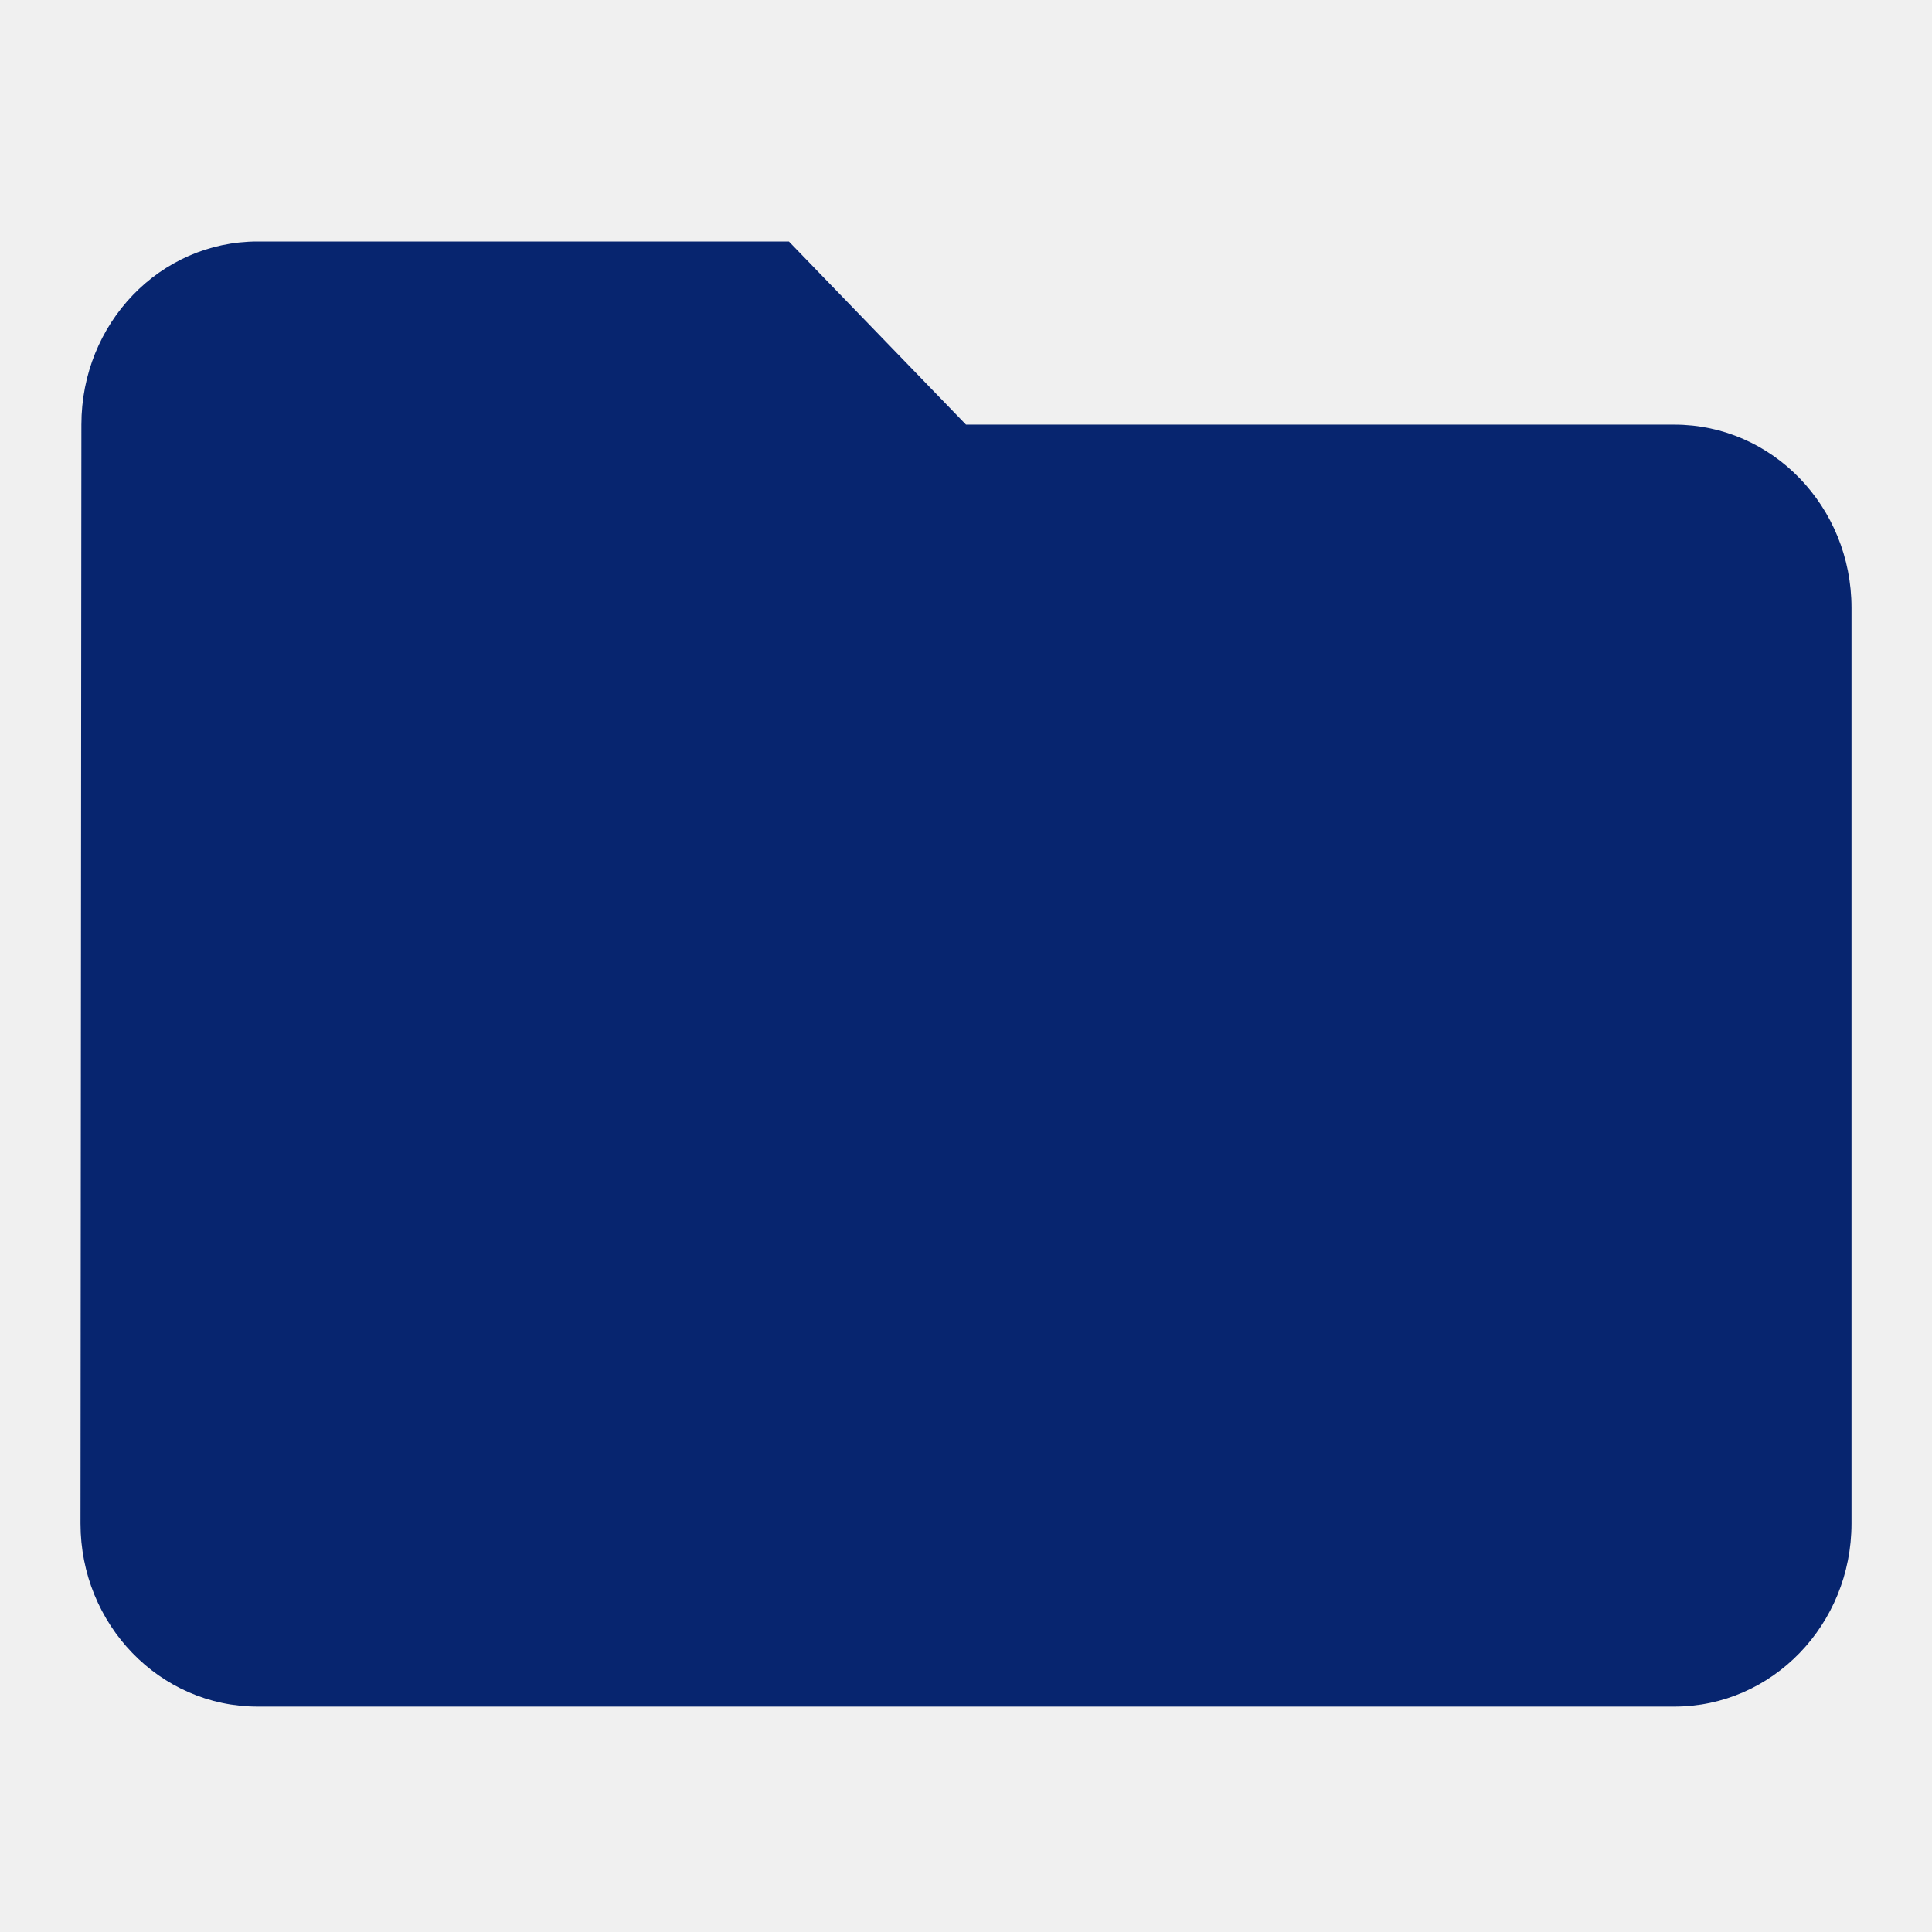
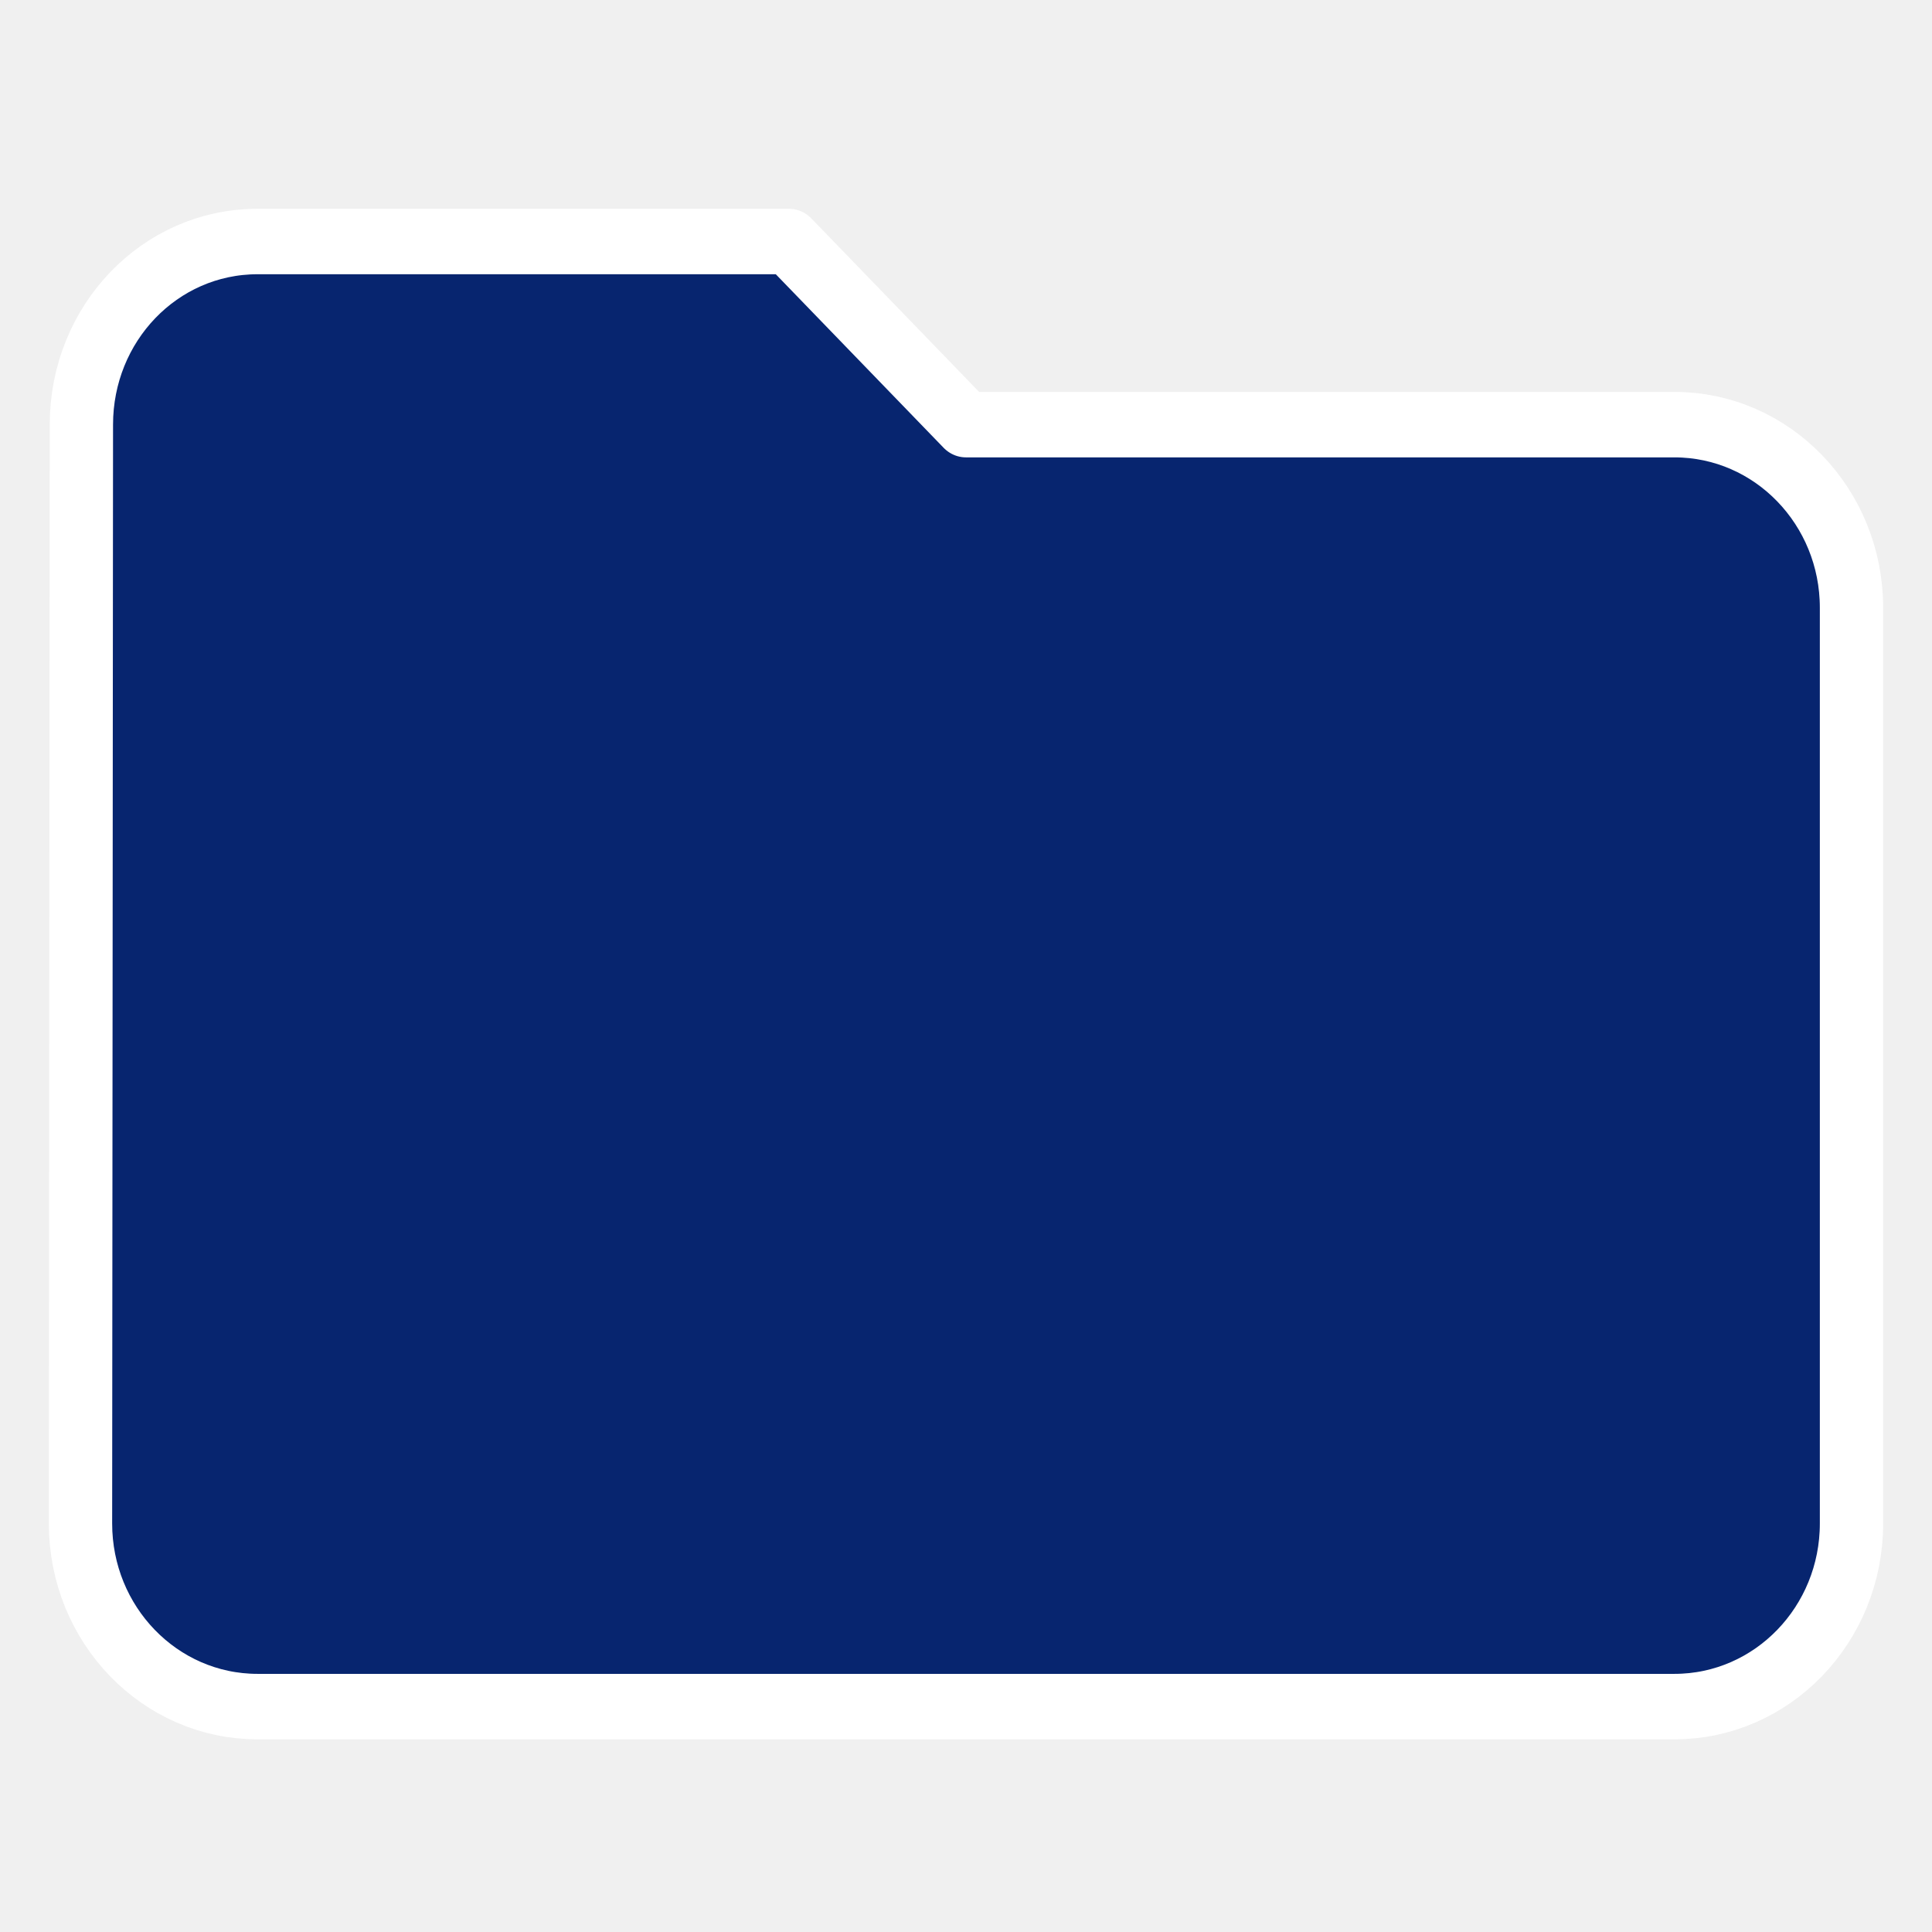
<svg xmlns="http://www.w3.org/2000/svg" width="100%" height="100%" viewBox="0 0 24 24" version="1.1" xml:space="preserve" style="fill-rule:evenodd;clip-rule:evenodd;stroke-linejoin:round;stroke-miterlimit:1.414;">
  <g transform="matrix(0.55,0,0,0.56875,-1.2,-1.55)">
-     <path d="M20,8L8,8C5.79,8 4.02,9.79 4.02,12L4,36C4,38.21 5.79,40 8,40L40,40C42.21,40 44,38.21 44,36L44,16C44,13.79 42.21,12 40,12L24,12L20,8Z" style="fill:rgb(7,37,111);fill-rule:nonzero;" />
+     <path d="M20,8L8,8C5.79,8 4.02,9.79 4.02,12L4,36C4,38.21 5.79,40 8,40L40,40C42.21,40 44,38.21 44,36L44,16C44,13.79 42.21,12 40,12L24,12L20,8Z" style="fill:rgb(7,37,111);fill-rule:nonzero;stroke:white;stroke-width:1.43px;" />
  </g>
  <rect x="0" y="0" width="48" height="48" style="fill:none;" />
</svg>
